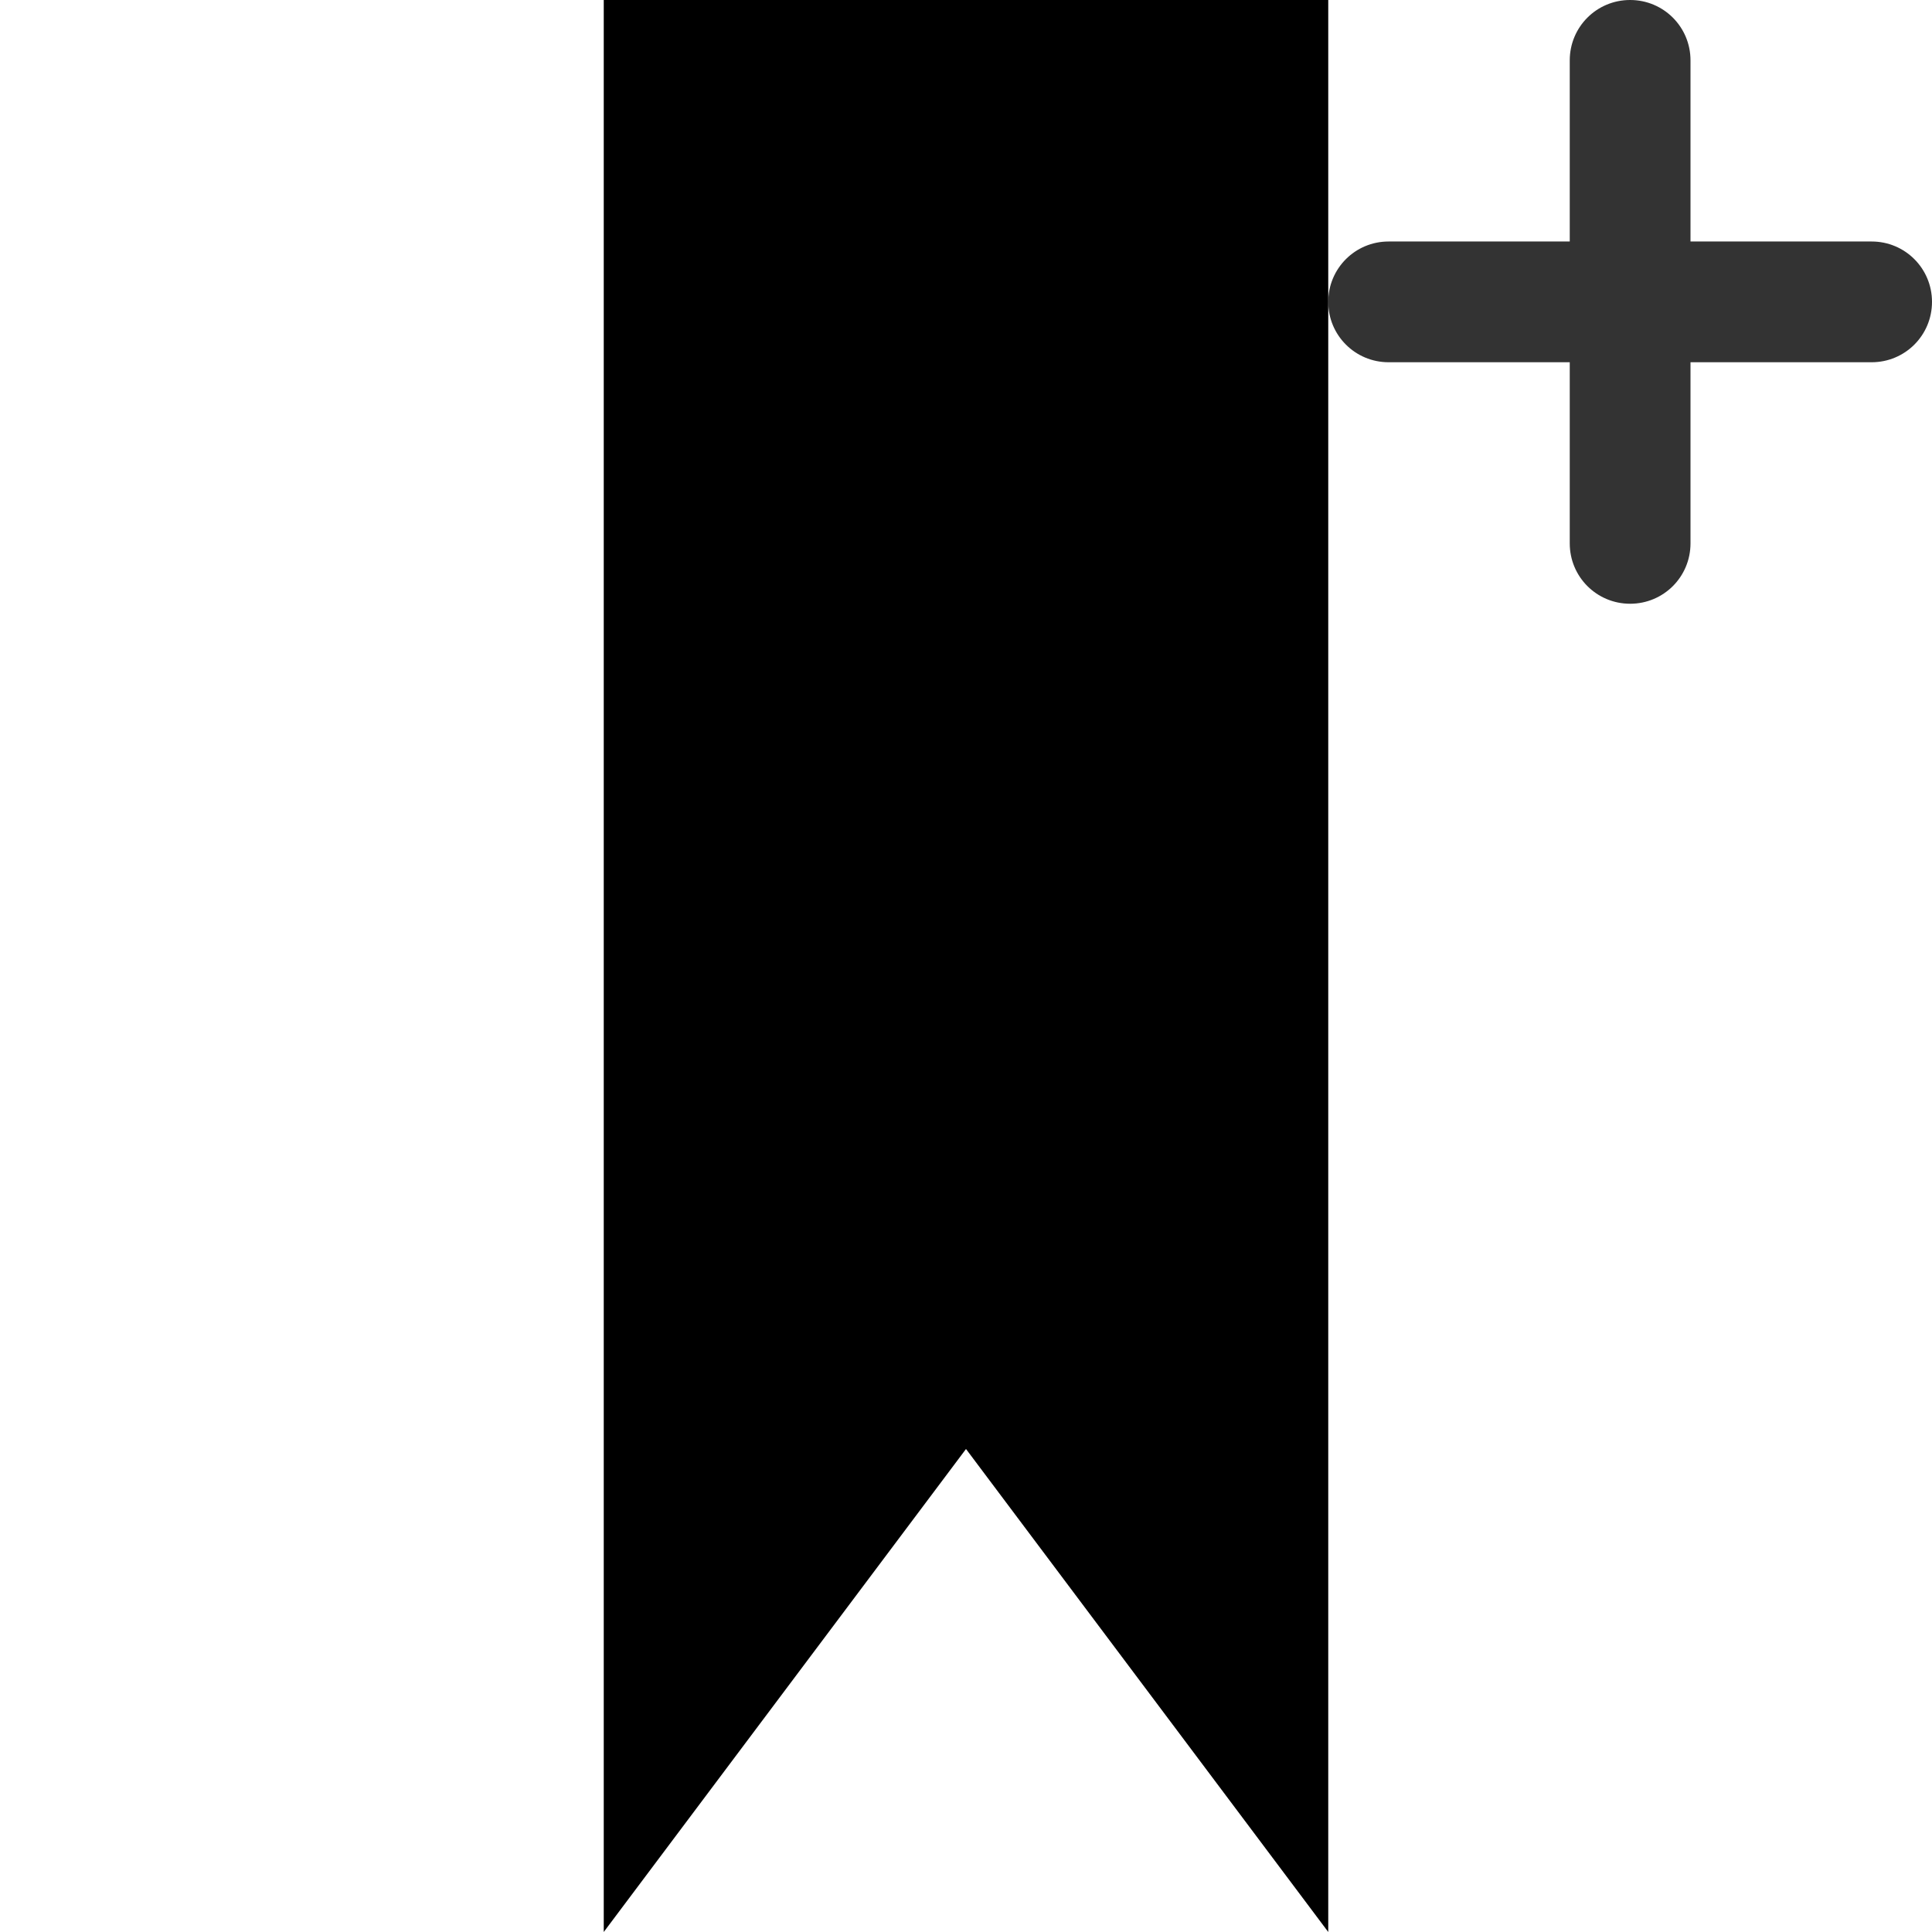
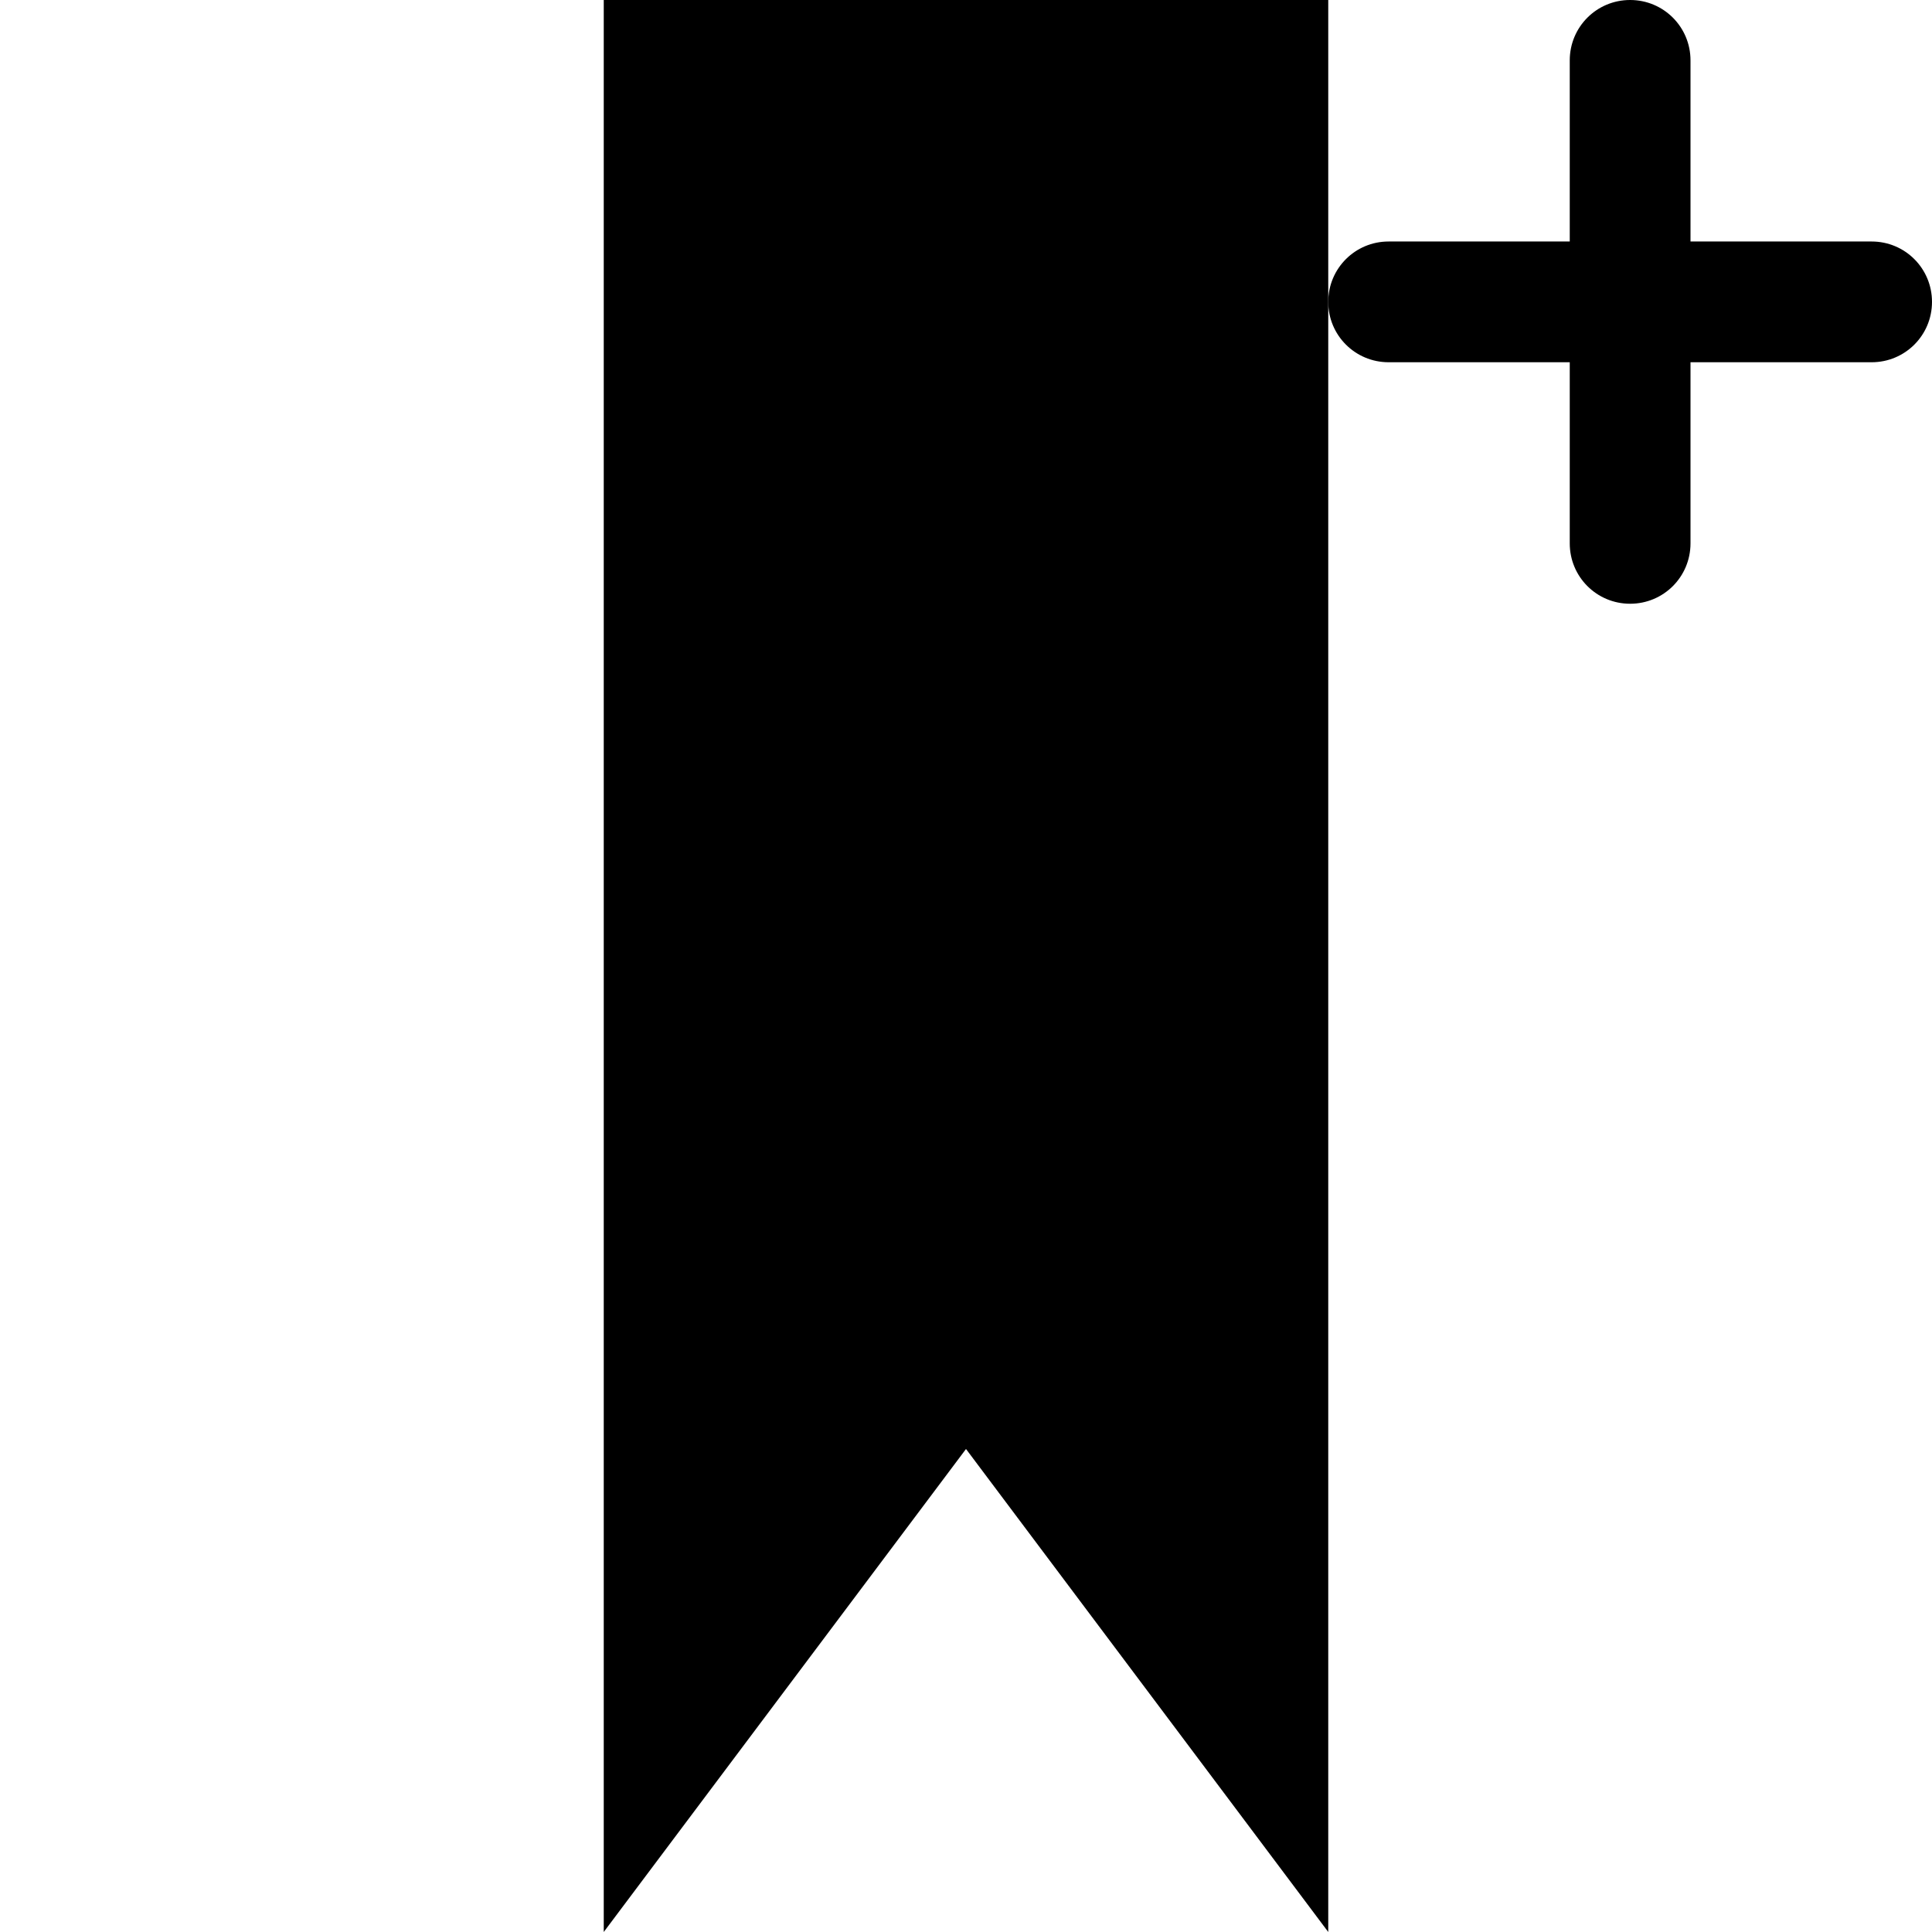
<svg xmlns="http://www.w3.org/2000/svg" width="128" height="128" id="svg2" version="1.1">
  <defs id="defs4">
    </defs>
  <g id="layer1" transform="translate(0,-924.3622)">
    <path style="fill:#000000;fill-opacity:1;stroke:none;opacity:1" d="m 40,924.362 48,0 0,128 -24,-32 -24,32 z" id="rect2433" />
-     <path style="opacity:0.8;fill:#000000;fill-opacity:1;stroke:none" d="M 108,924.362 C 105.784,924.362 104,926.146 104,928.362 L 104,940.362 L 92,940.362 C 89.784,940.362 88,942.146 88,944.362 C 88,946.578 89.784,948.362 92,948.362 L 104,948.362 L 104,960.362 C 104,962.578 105.784,964.362 108,964.362 C 110.216,964.362 112,962.578 112,960.362 L 112,948.362 L 124,948.362 C 126.216,948.362 128,946.578 128,944.362 C 128,942.146 126.216,940.362 124,940.362 L 112,940.362 L 112,928.362 C 112,926.146 110.216,924.362 108,924.362 z" id="rect2437" />
+     <path style="opacity:1;fill:#000000;fill-opacity:1;stroke:none" d="M 108,924.362 C 105.784,924.362 104,926.146 104,928.362 L 104,940.362 L 92,940.362 C 89.784,940.362 88,942.146 88,944.362 C 88,946.578 89.784,948.362 92,948.362 L 104,948.362 L 104,960.362 C 104,962.578 105.784,964.362 108,964.362 C 110.216,964.362 112,962.578 112,960.362 L 112,948.362 L 124,948.362 C 126.216,948.362 128,946.578 128,944.362 C 128,942.146 126.216,940.362 124,940.362 L 112,940.362 L 112,928.362 C 112,926.146 110.216,924.362 108,924.362 z" id="rect2437" />
  </g>
</svg>
